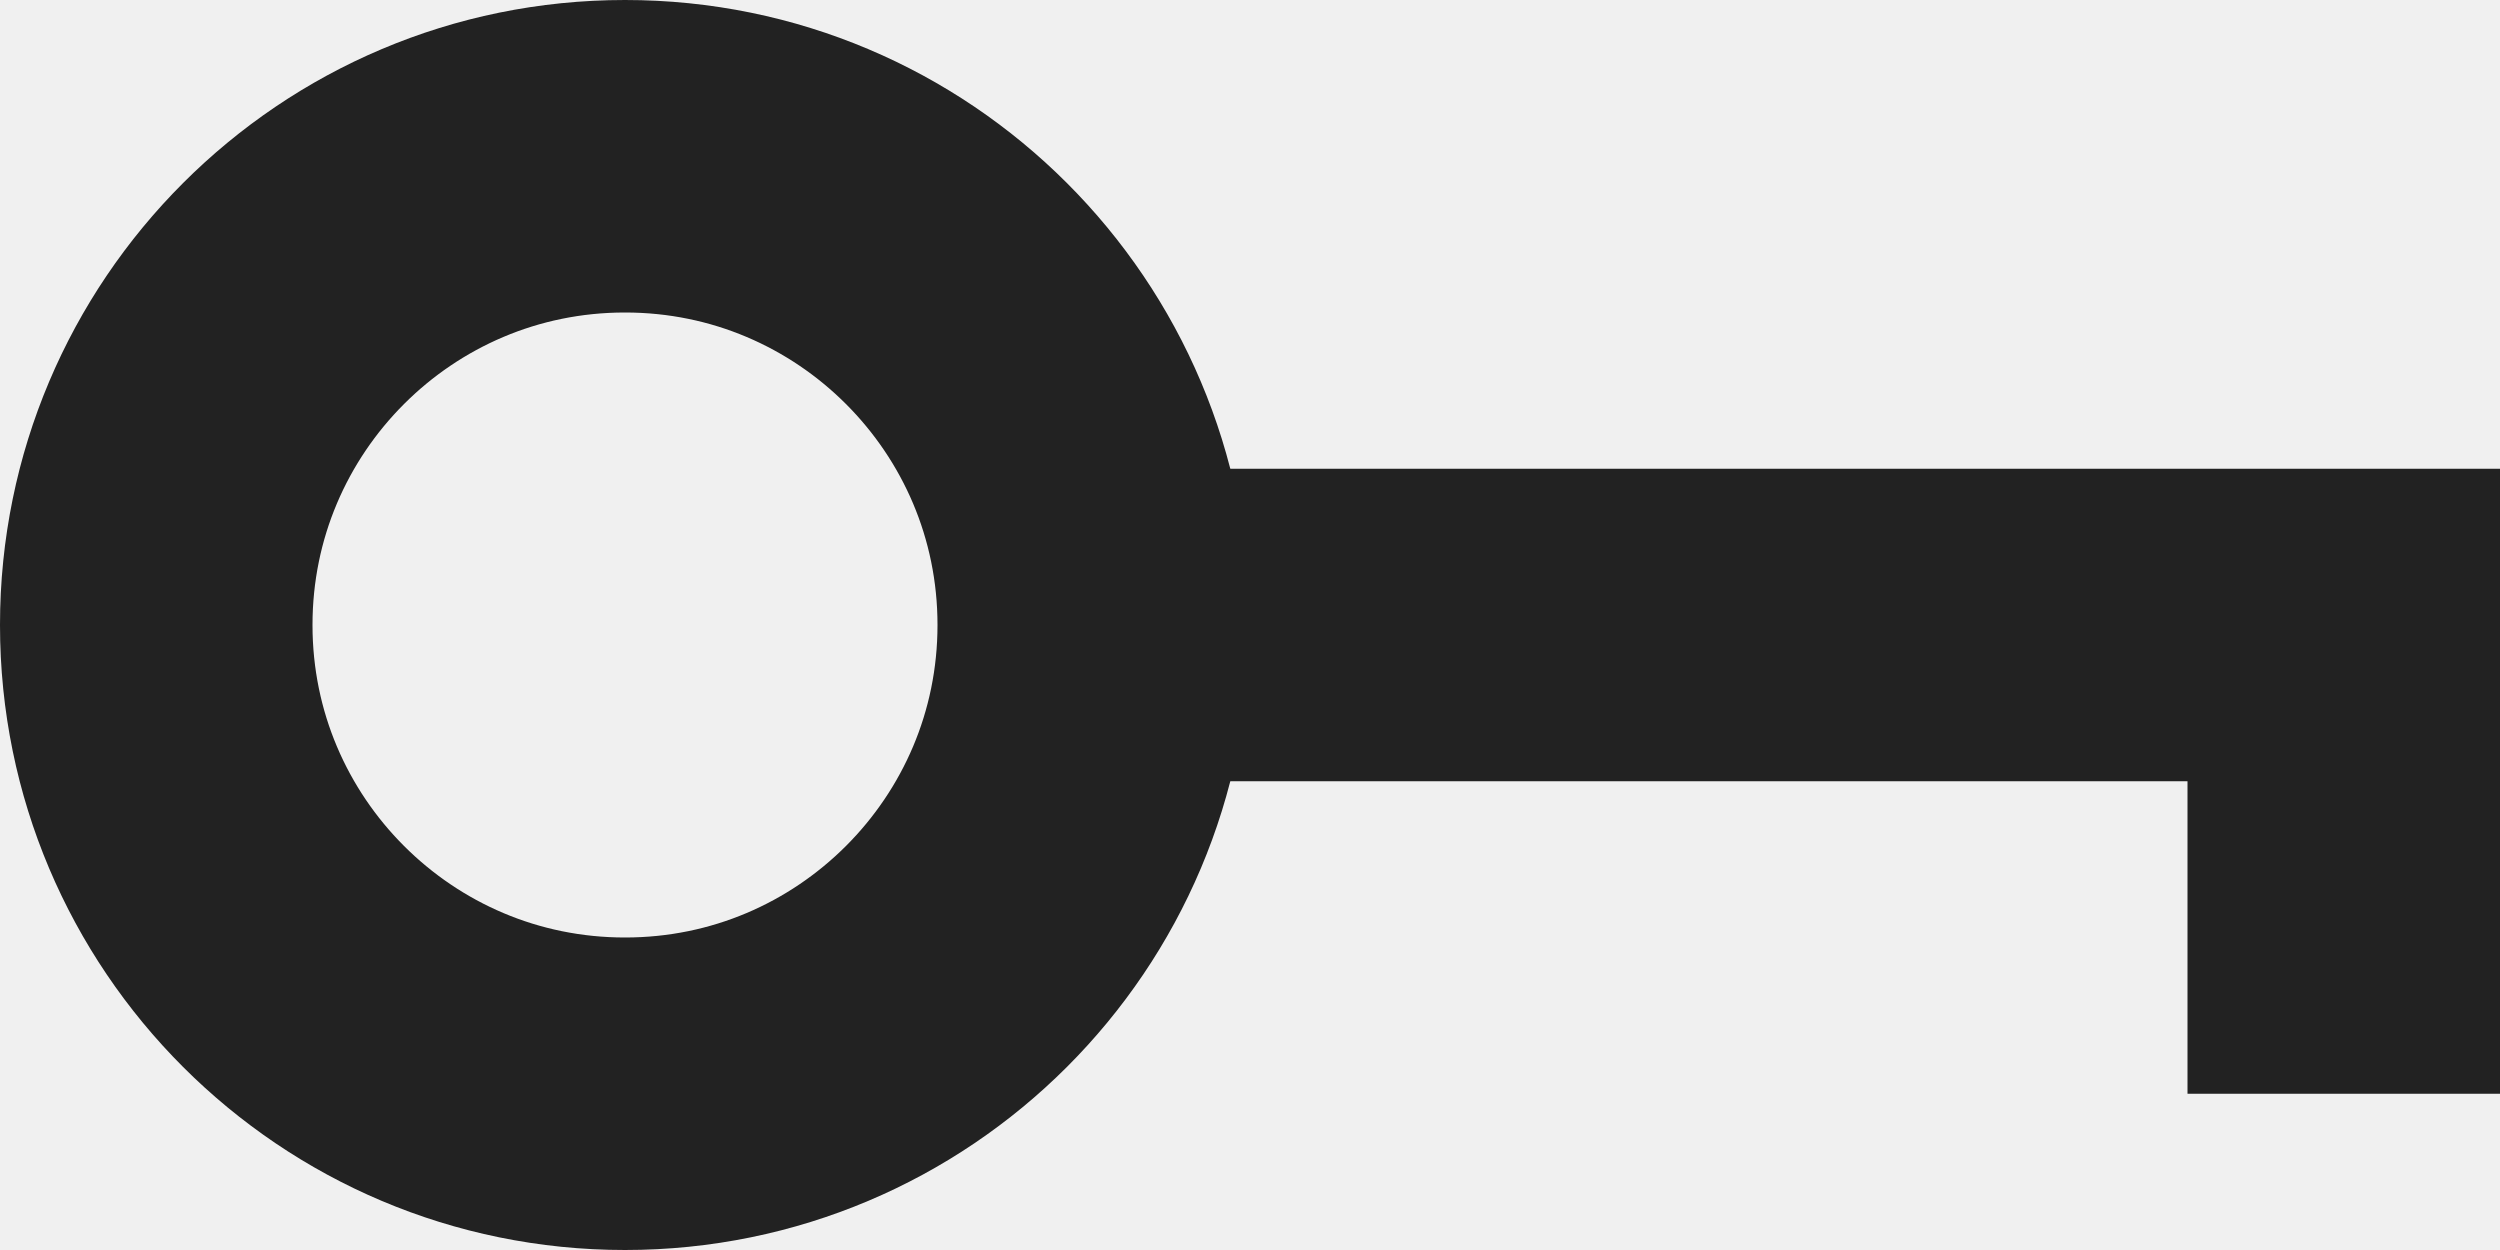
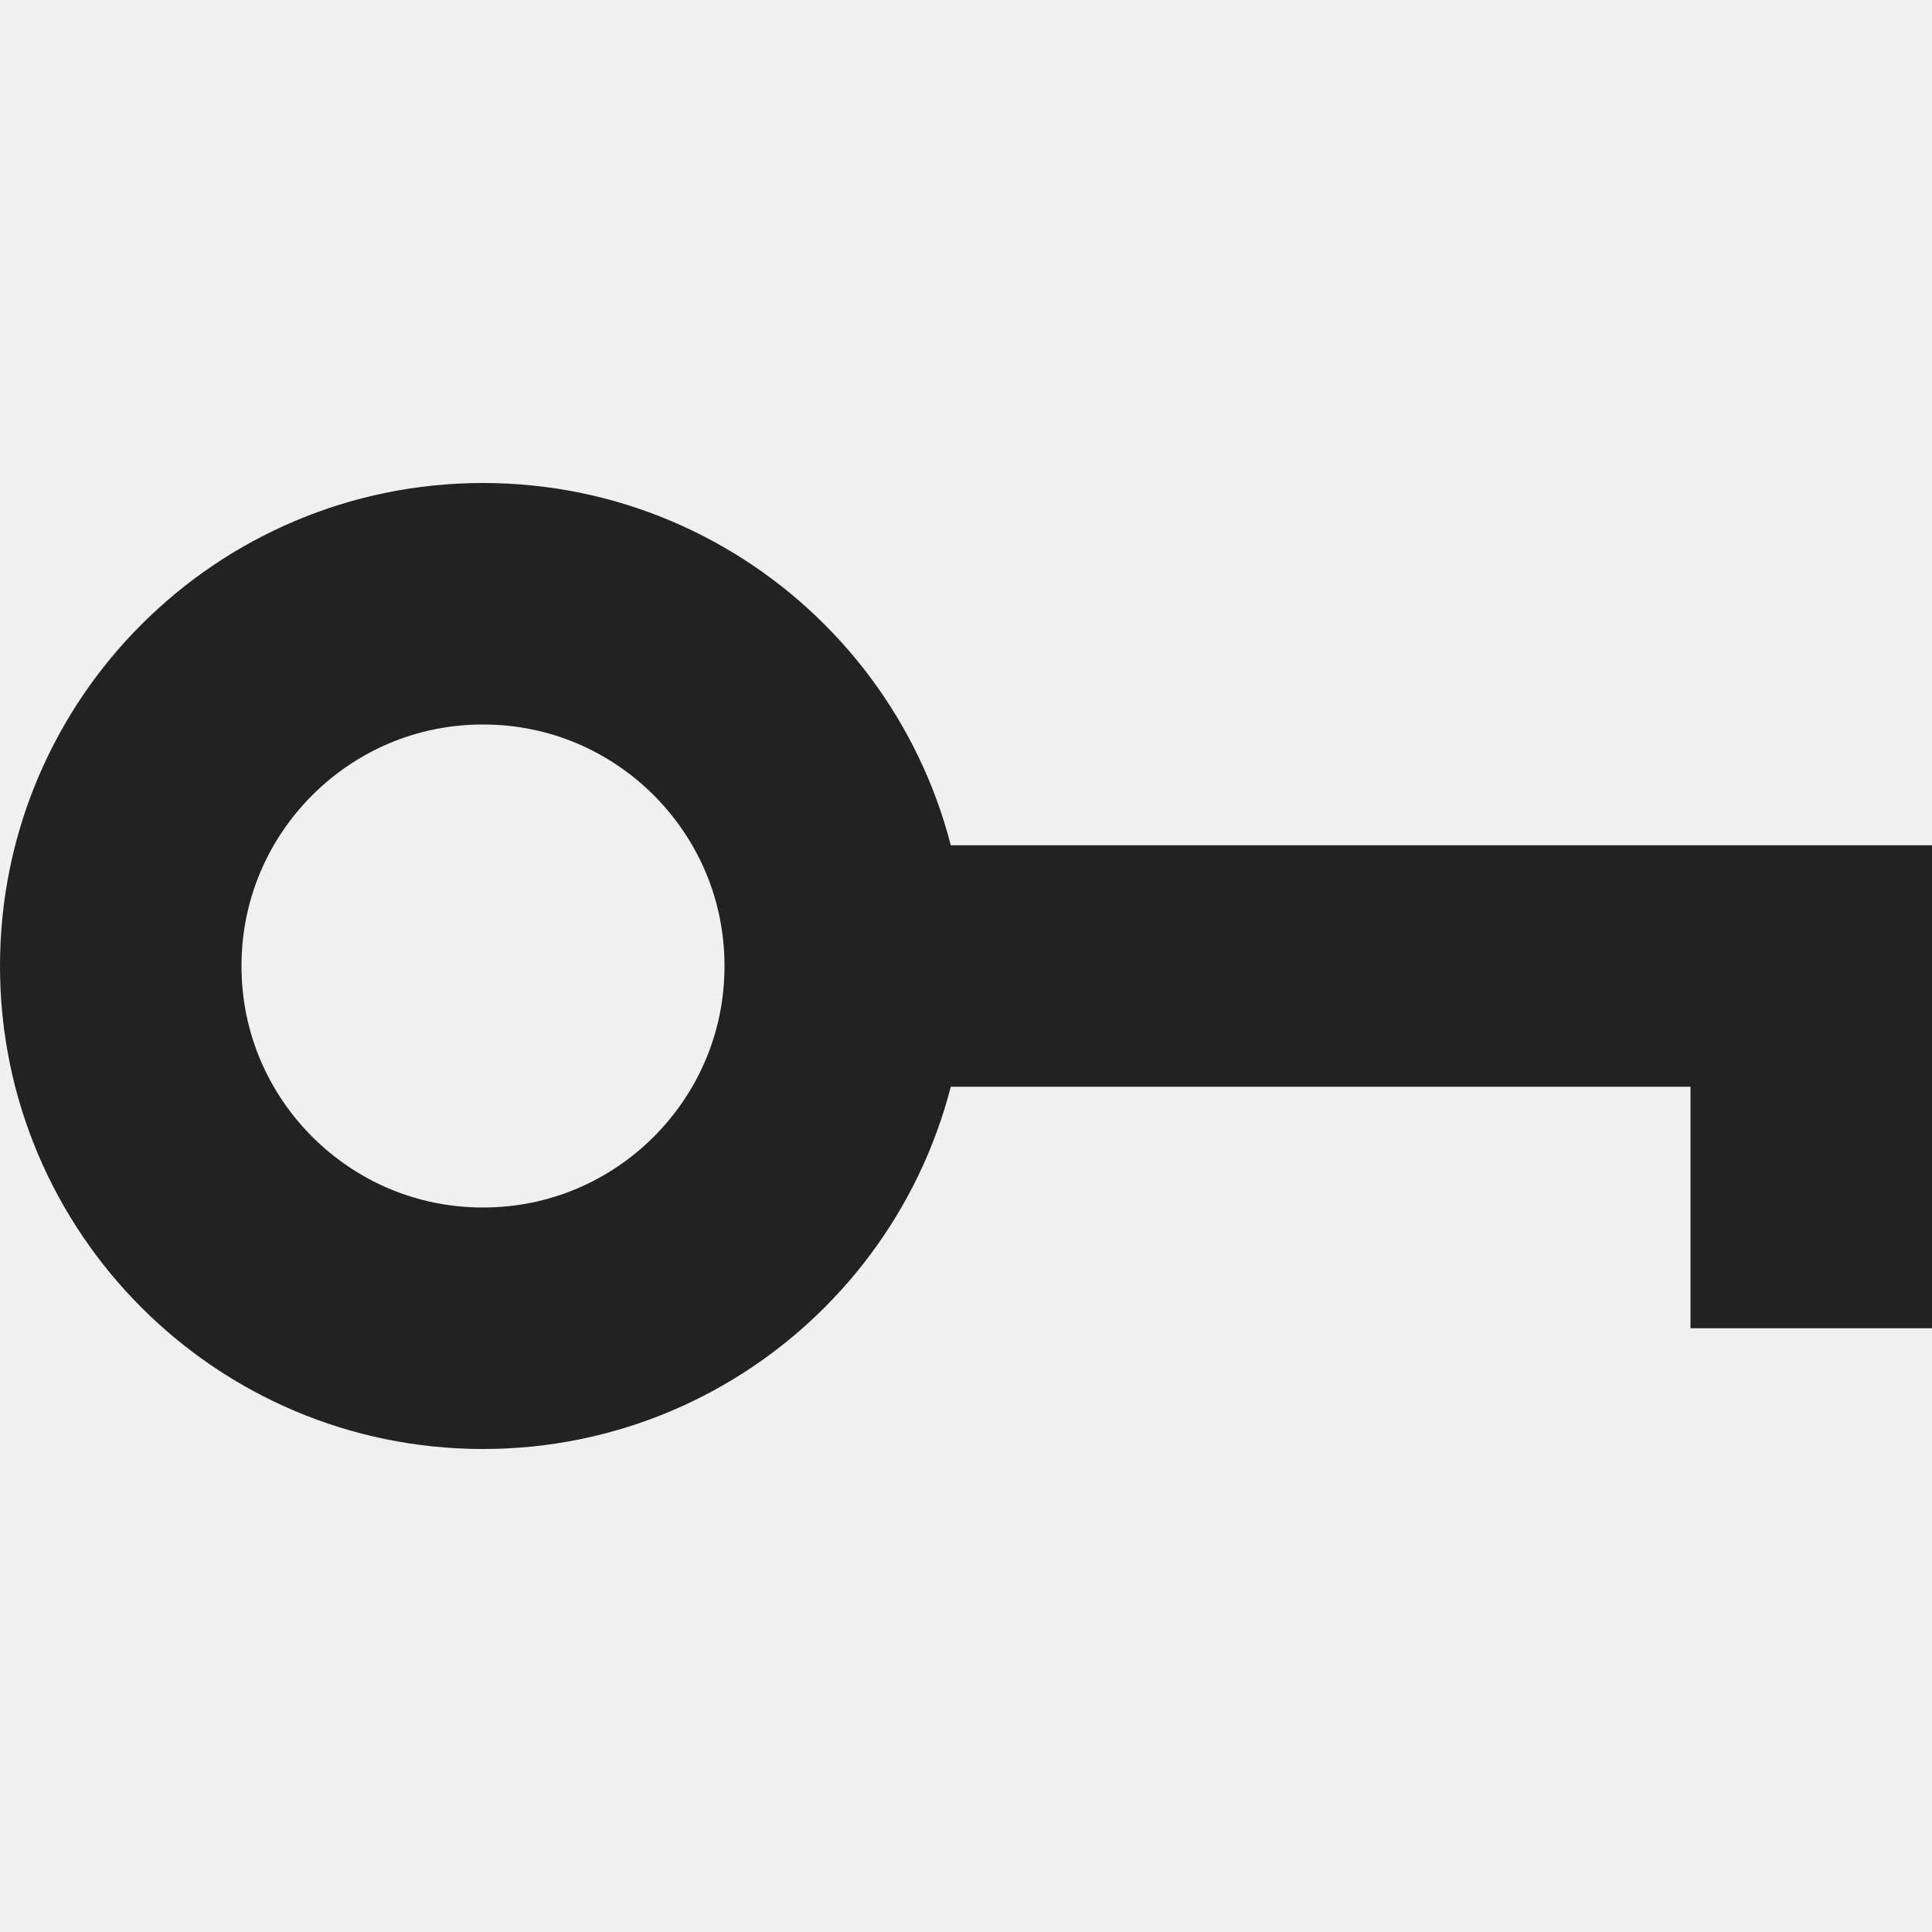
- <svg xmlns="http://www.w3.org/2000/svg" xmlns:xlink="http://www.w3.org/1999/xlink" width="16" height="8" viewBox="0 0 16 8">
+ <svg xmlns="http://www.w3.org/2000/svg" xmlns:xlink="http://www.w3.org/1999/xlink" width="16" height="16" viewBox="0 0 16 16">
  <defs>
    <circle id="a" cx="4" cy="8" r="4" />
-     <mask id="b" width="8" height="8" x="0" y="0" fill="#fff">
+     <mask id="b" width="8" height="8" x="0" y="0" fill="white">
      <use xlink:href="#a" />
    </mask>
  </defs>
-   <g fill="none" fill-rule="evenodd" transform="translate(0 -4)">
-     <use stroke="#222" stroke-width="4" mask="url(#b)" xlink:href="#a" />
-     <path fill="#222" d="M7 7h9v2H7V7zm7 2h2v2h-2V9z" />
+   <g fill="none" fill-rule="evenodd">
+     <use stroke="#222222" stroke-width="4" mask="url(#b)" xlink:href="#a" />
+     <path fill="#222222" d="M7,7 L16,7 L16,9 L7,9 L7,7 Z M14,9 L16,9 L16,11 L14,11 L14,9 Z" />
  </g>
</svg>
